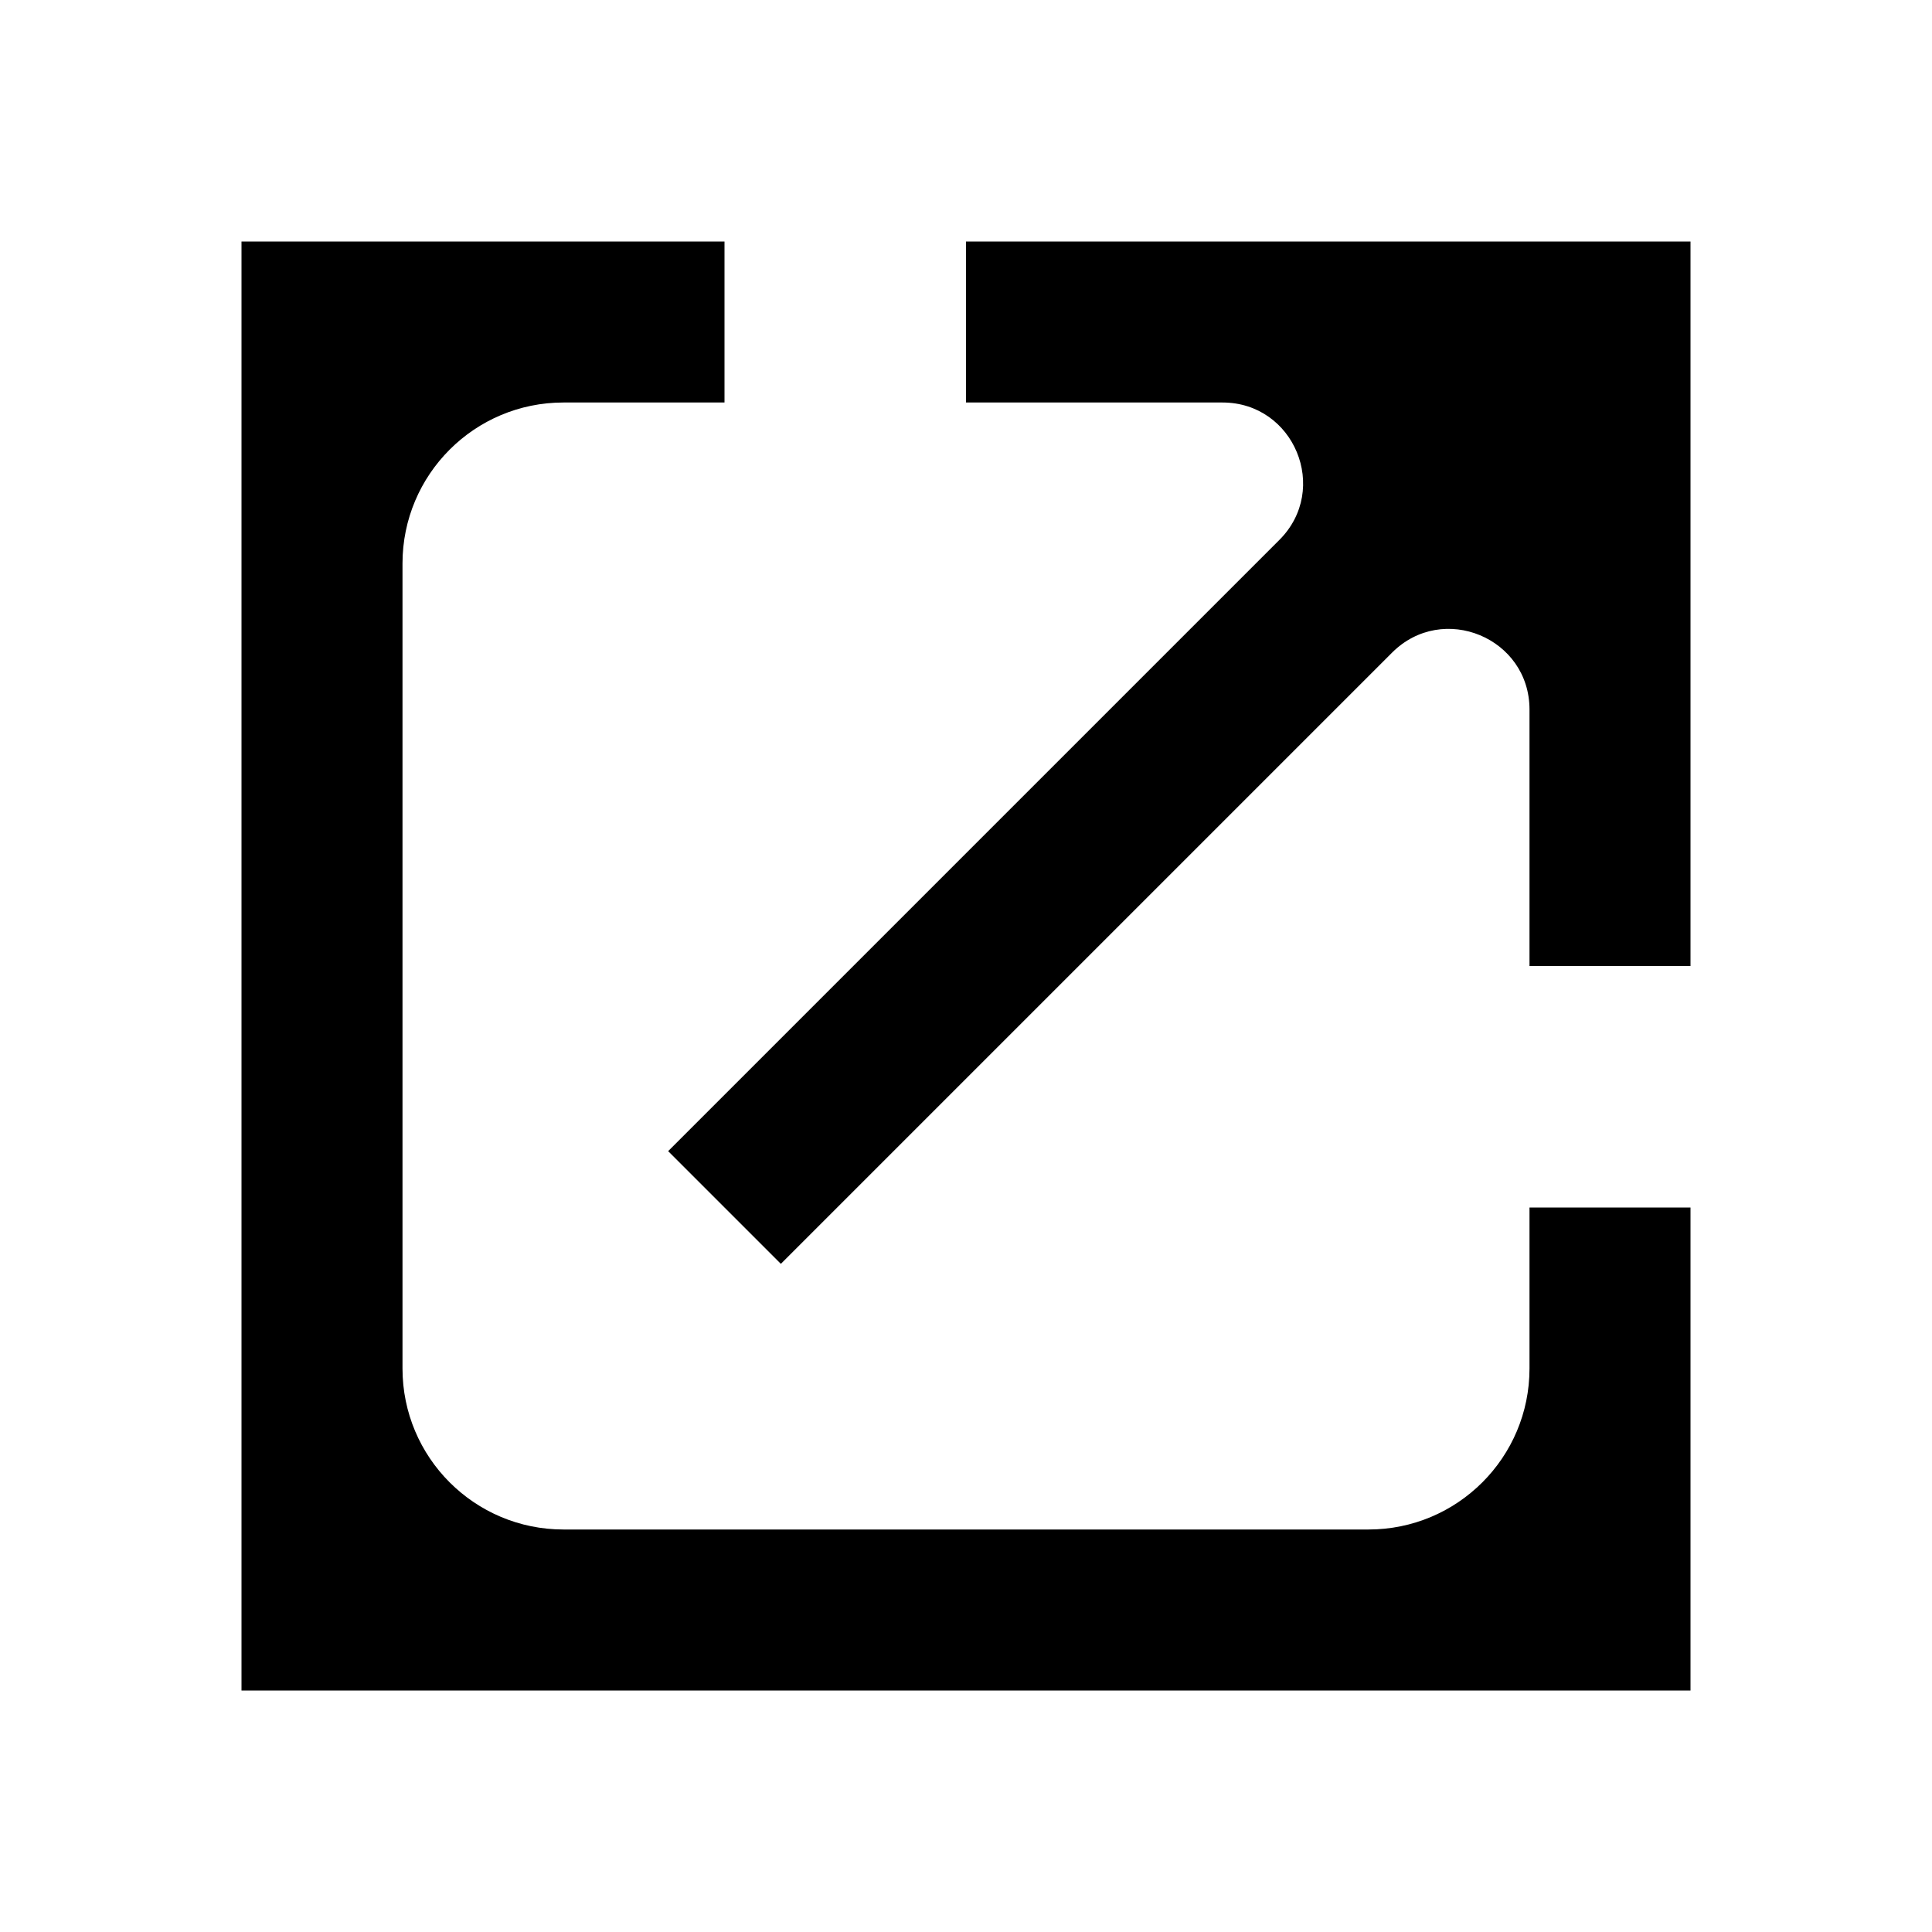
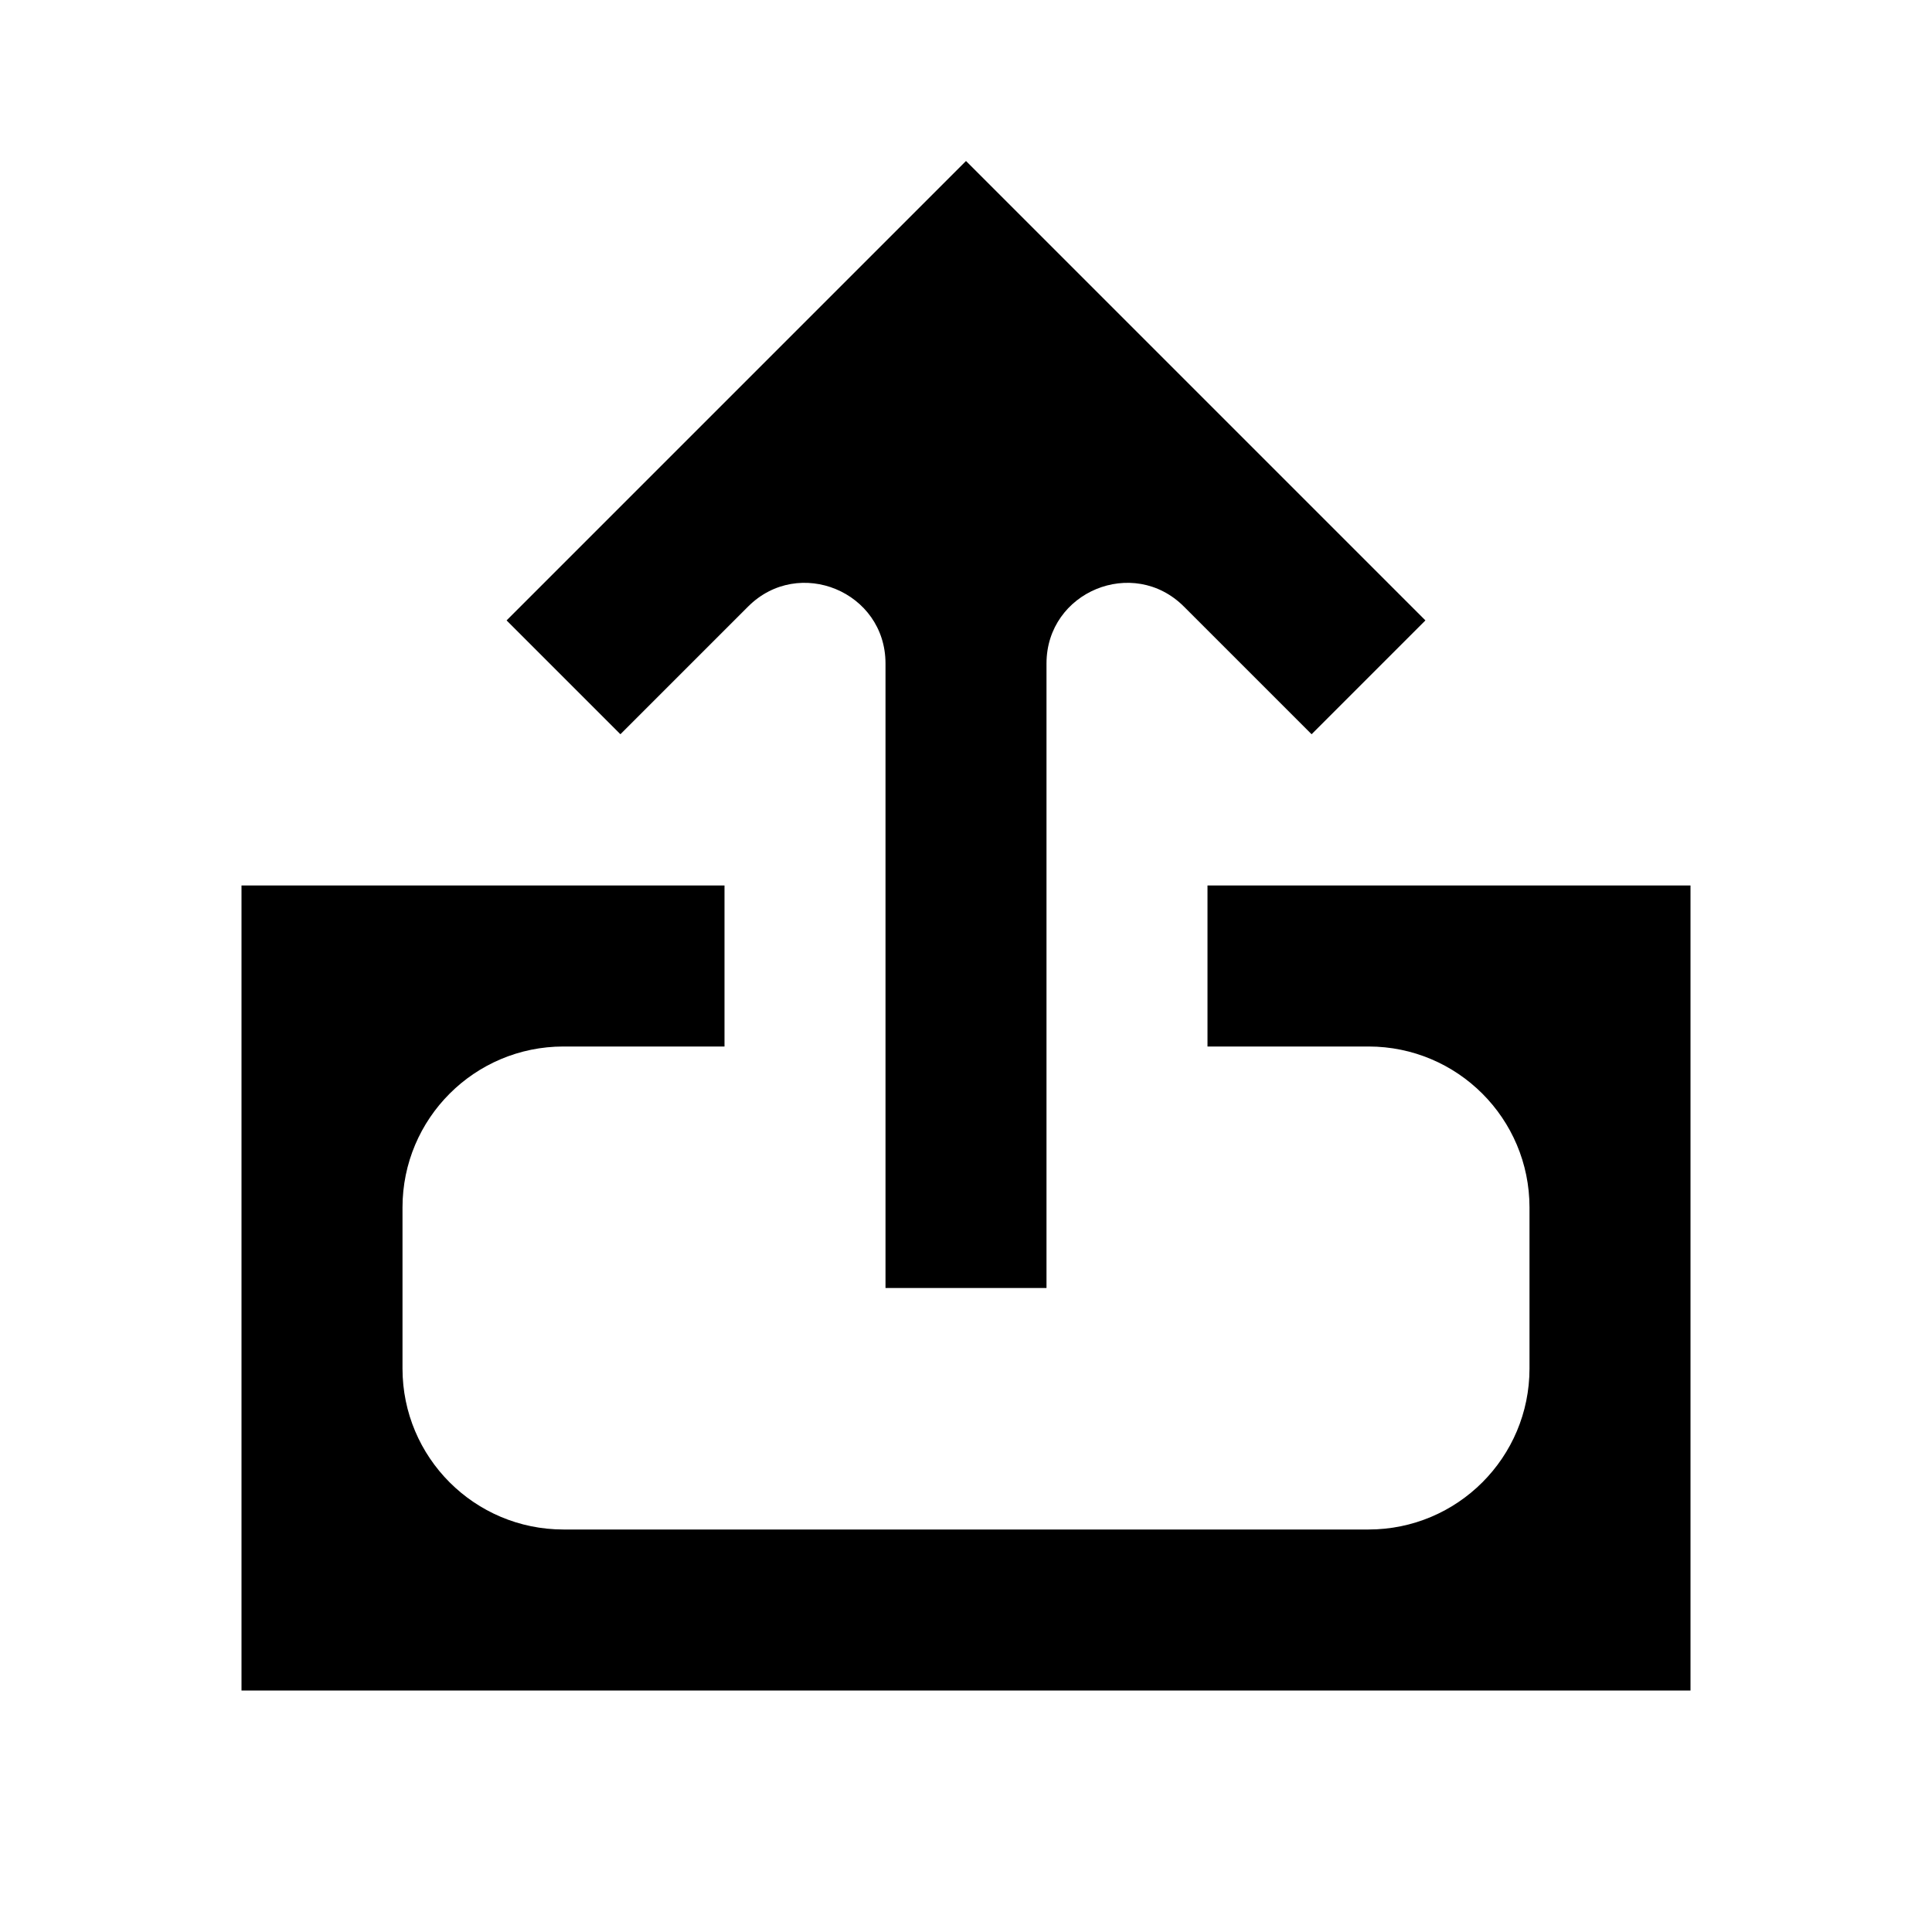
- <svg width="24" height="24" viewBox="0 0 24 24" fill="none">
-   <path d="M3 21V3H9V5H7C5.895 5 5 5.895 5 7V17C5 18.105 5.895 19 7 19H17C18.105 19 19 18.105 19 17V15H21V21H3ZM9.7 15.7L8.3 14.3L15.893 6.707C16.523 6.077 16.077 5 15.186 5H12V3H21V12H19V8.814C19 7.923 17.923 7.477 17.293 8.107L9.7 15.7Z" fill="currentColor" />
+ <svg viewBox="0 0 24 24" fill="none" width="100%" height="100%">
+   <path d="M3 21V11H9V13H7C5.895 13 5 13.895 5 15V17C5 18.105 5.895 19 7 19H17C18.105 19 19 18.105 19 17V15C19 13.895 18.105 13 17 13H15V11H21V21H3Z" fill="currentColor" />
+   <path d="M17.707 7.707L16.293 9.121L14.707 7.535C14.077 6.905 13 7.351 13 8.242V16H11V8.242C11 7.351 9.923 6.905 9.293 7.535L7.707 9.121L6.293 7.707L12 2L17.707 7.707Z" fill="currentColor" />
</svg>
